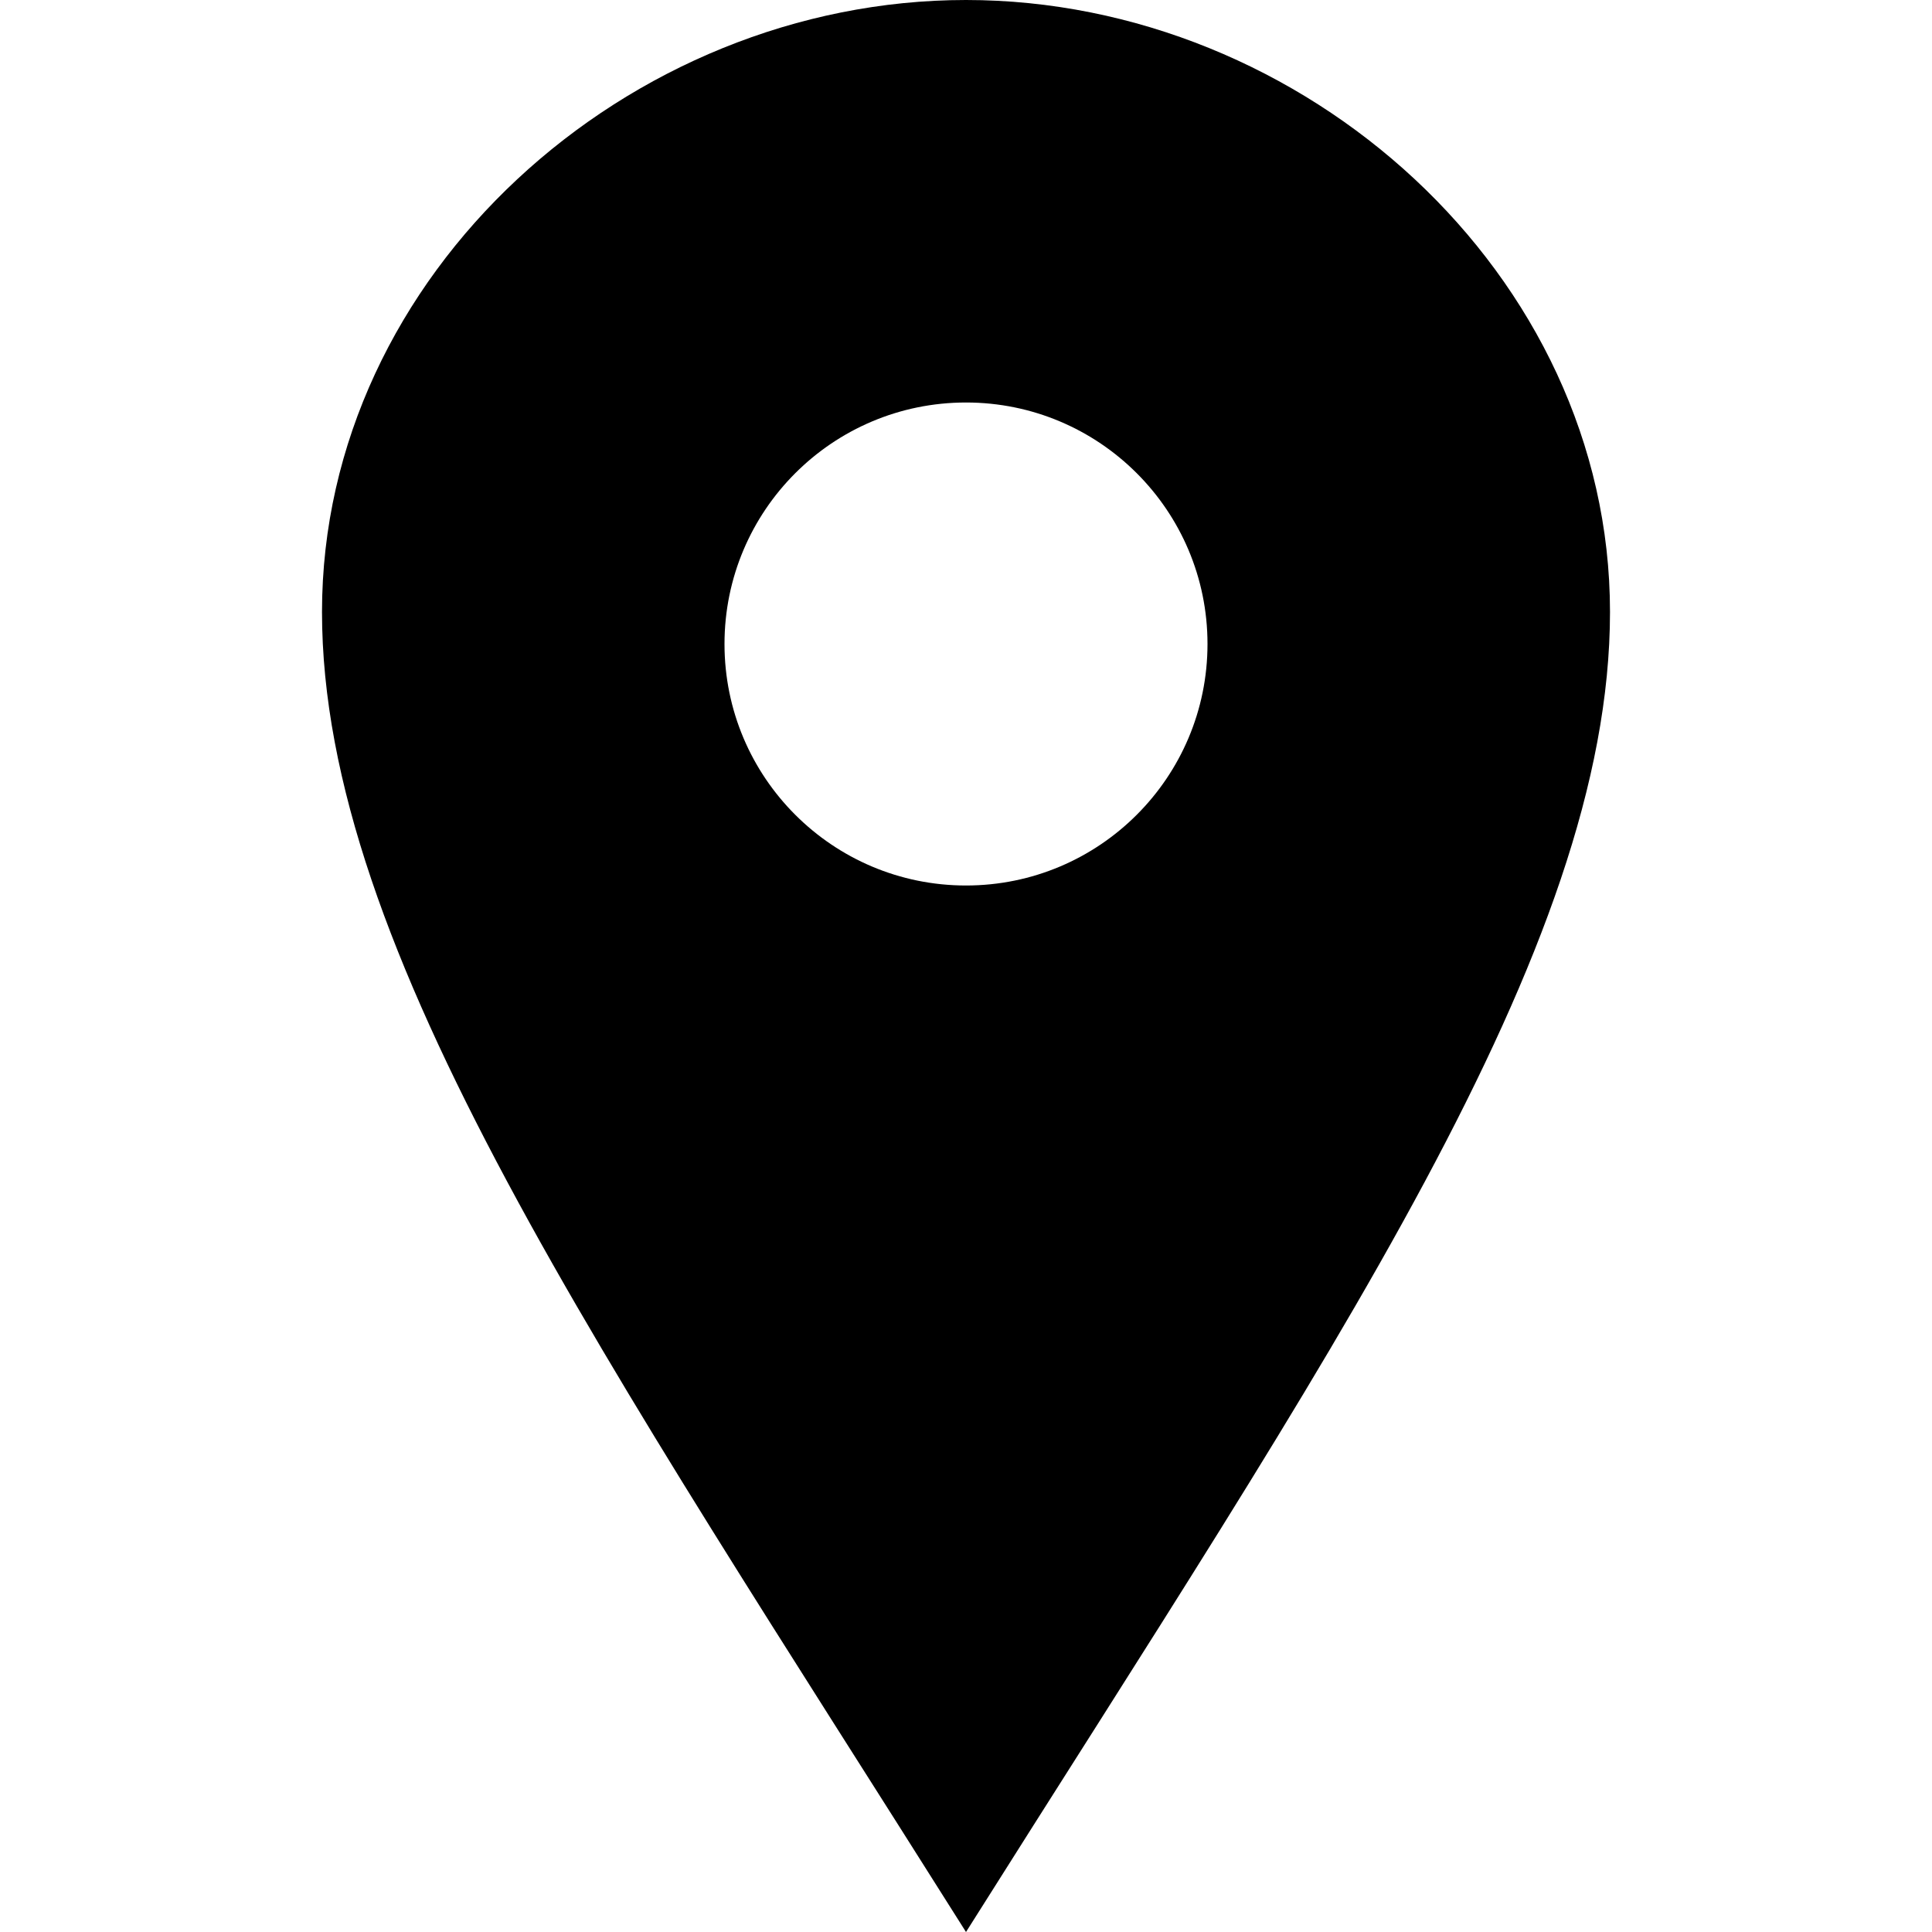
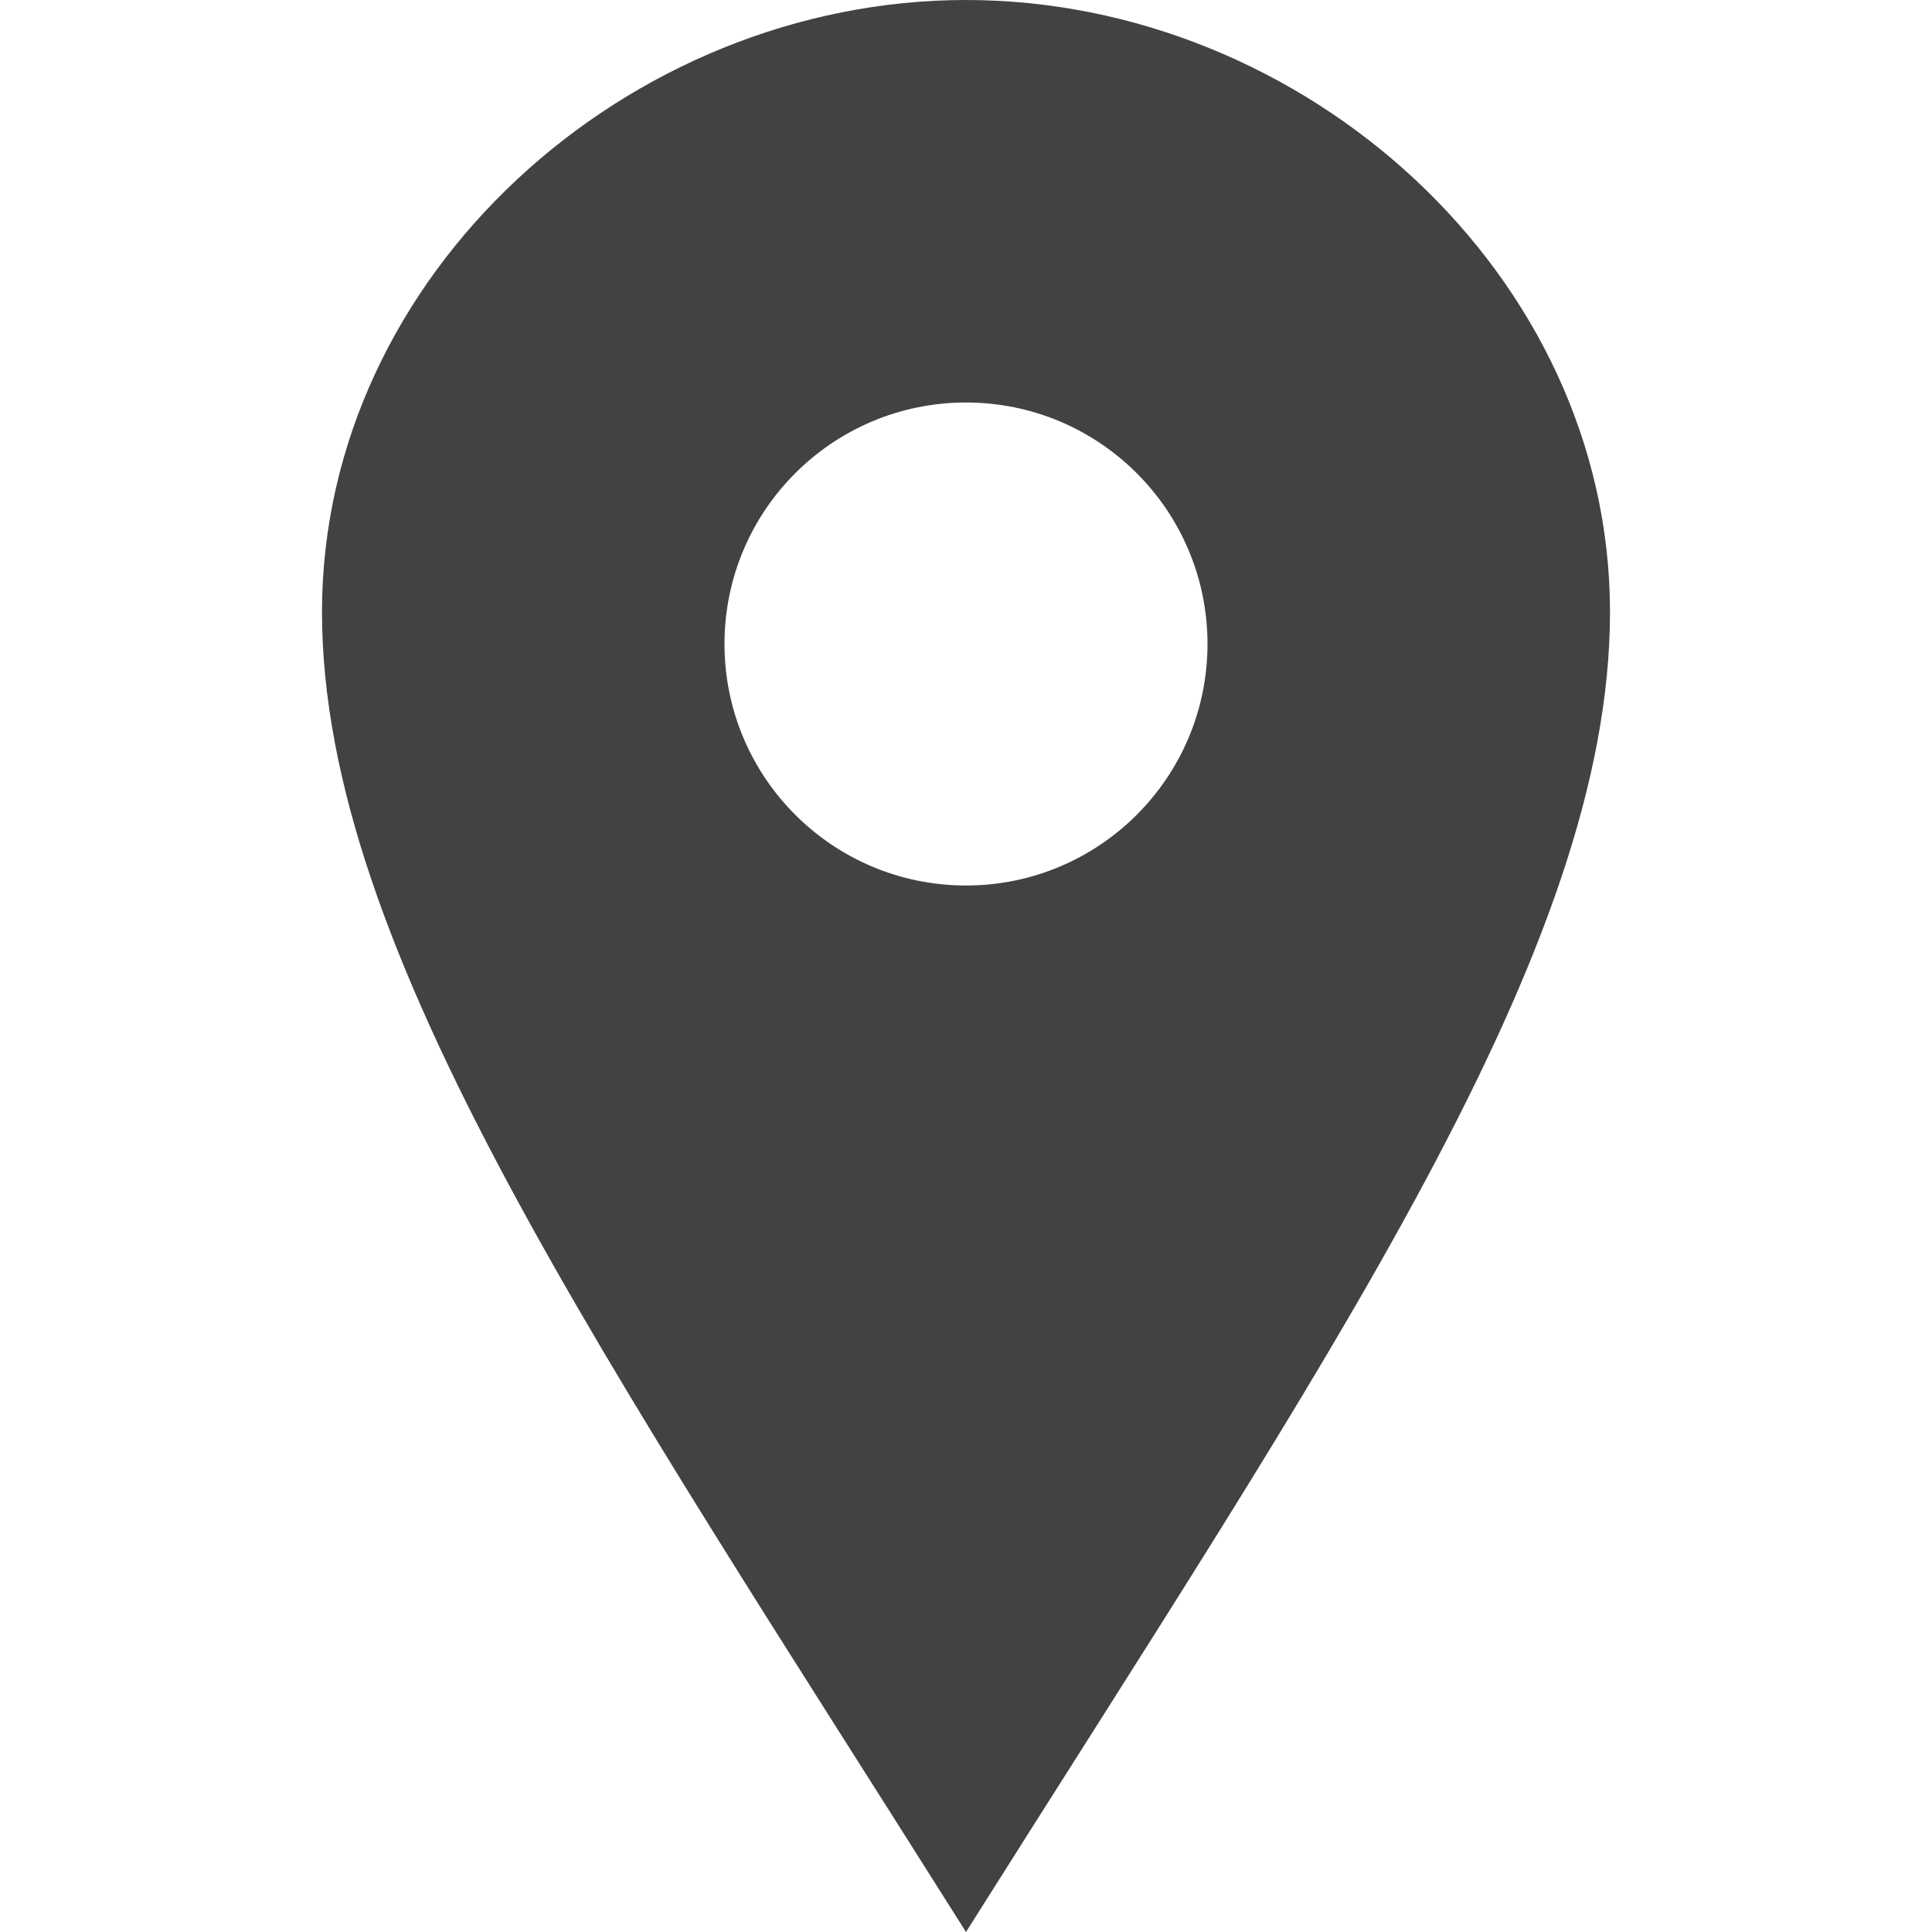
<svg xmlns="http://www.w3.org/2000/svg" width="24" height="24" viewBox="0 0 24 24">
-   <path d="M12 0c-4.198 0-8 3.403-8 7.602 0 4.198 3.469 9.21 8 16.398 4.531-7.188 8-12.2 8-16.398 0-4.199-3.801-7.602-8-7.602zm0 11c-1.657 0-3-1.343-3-3s1.343-3 3-3 3 1.343 3 3-1.343 3-3 3z" />
+   <path fill="#434242" d="M12 0c-4.198 0-8 3.403-8 7.602 0 4.198 3.469 9.21 8 16.398 4.531-7.188 8-12.2 8-16.398 0-4.199-3.801-7.602-8-7.602zm0 11c-1.657 0-3-1.343-3-3s1.343-3 3-3 3 1.343 3 3-1.343 3-3 3z" />
</svg>
